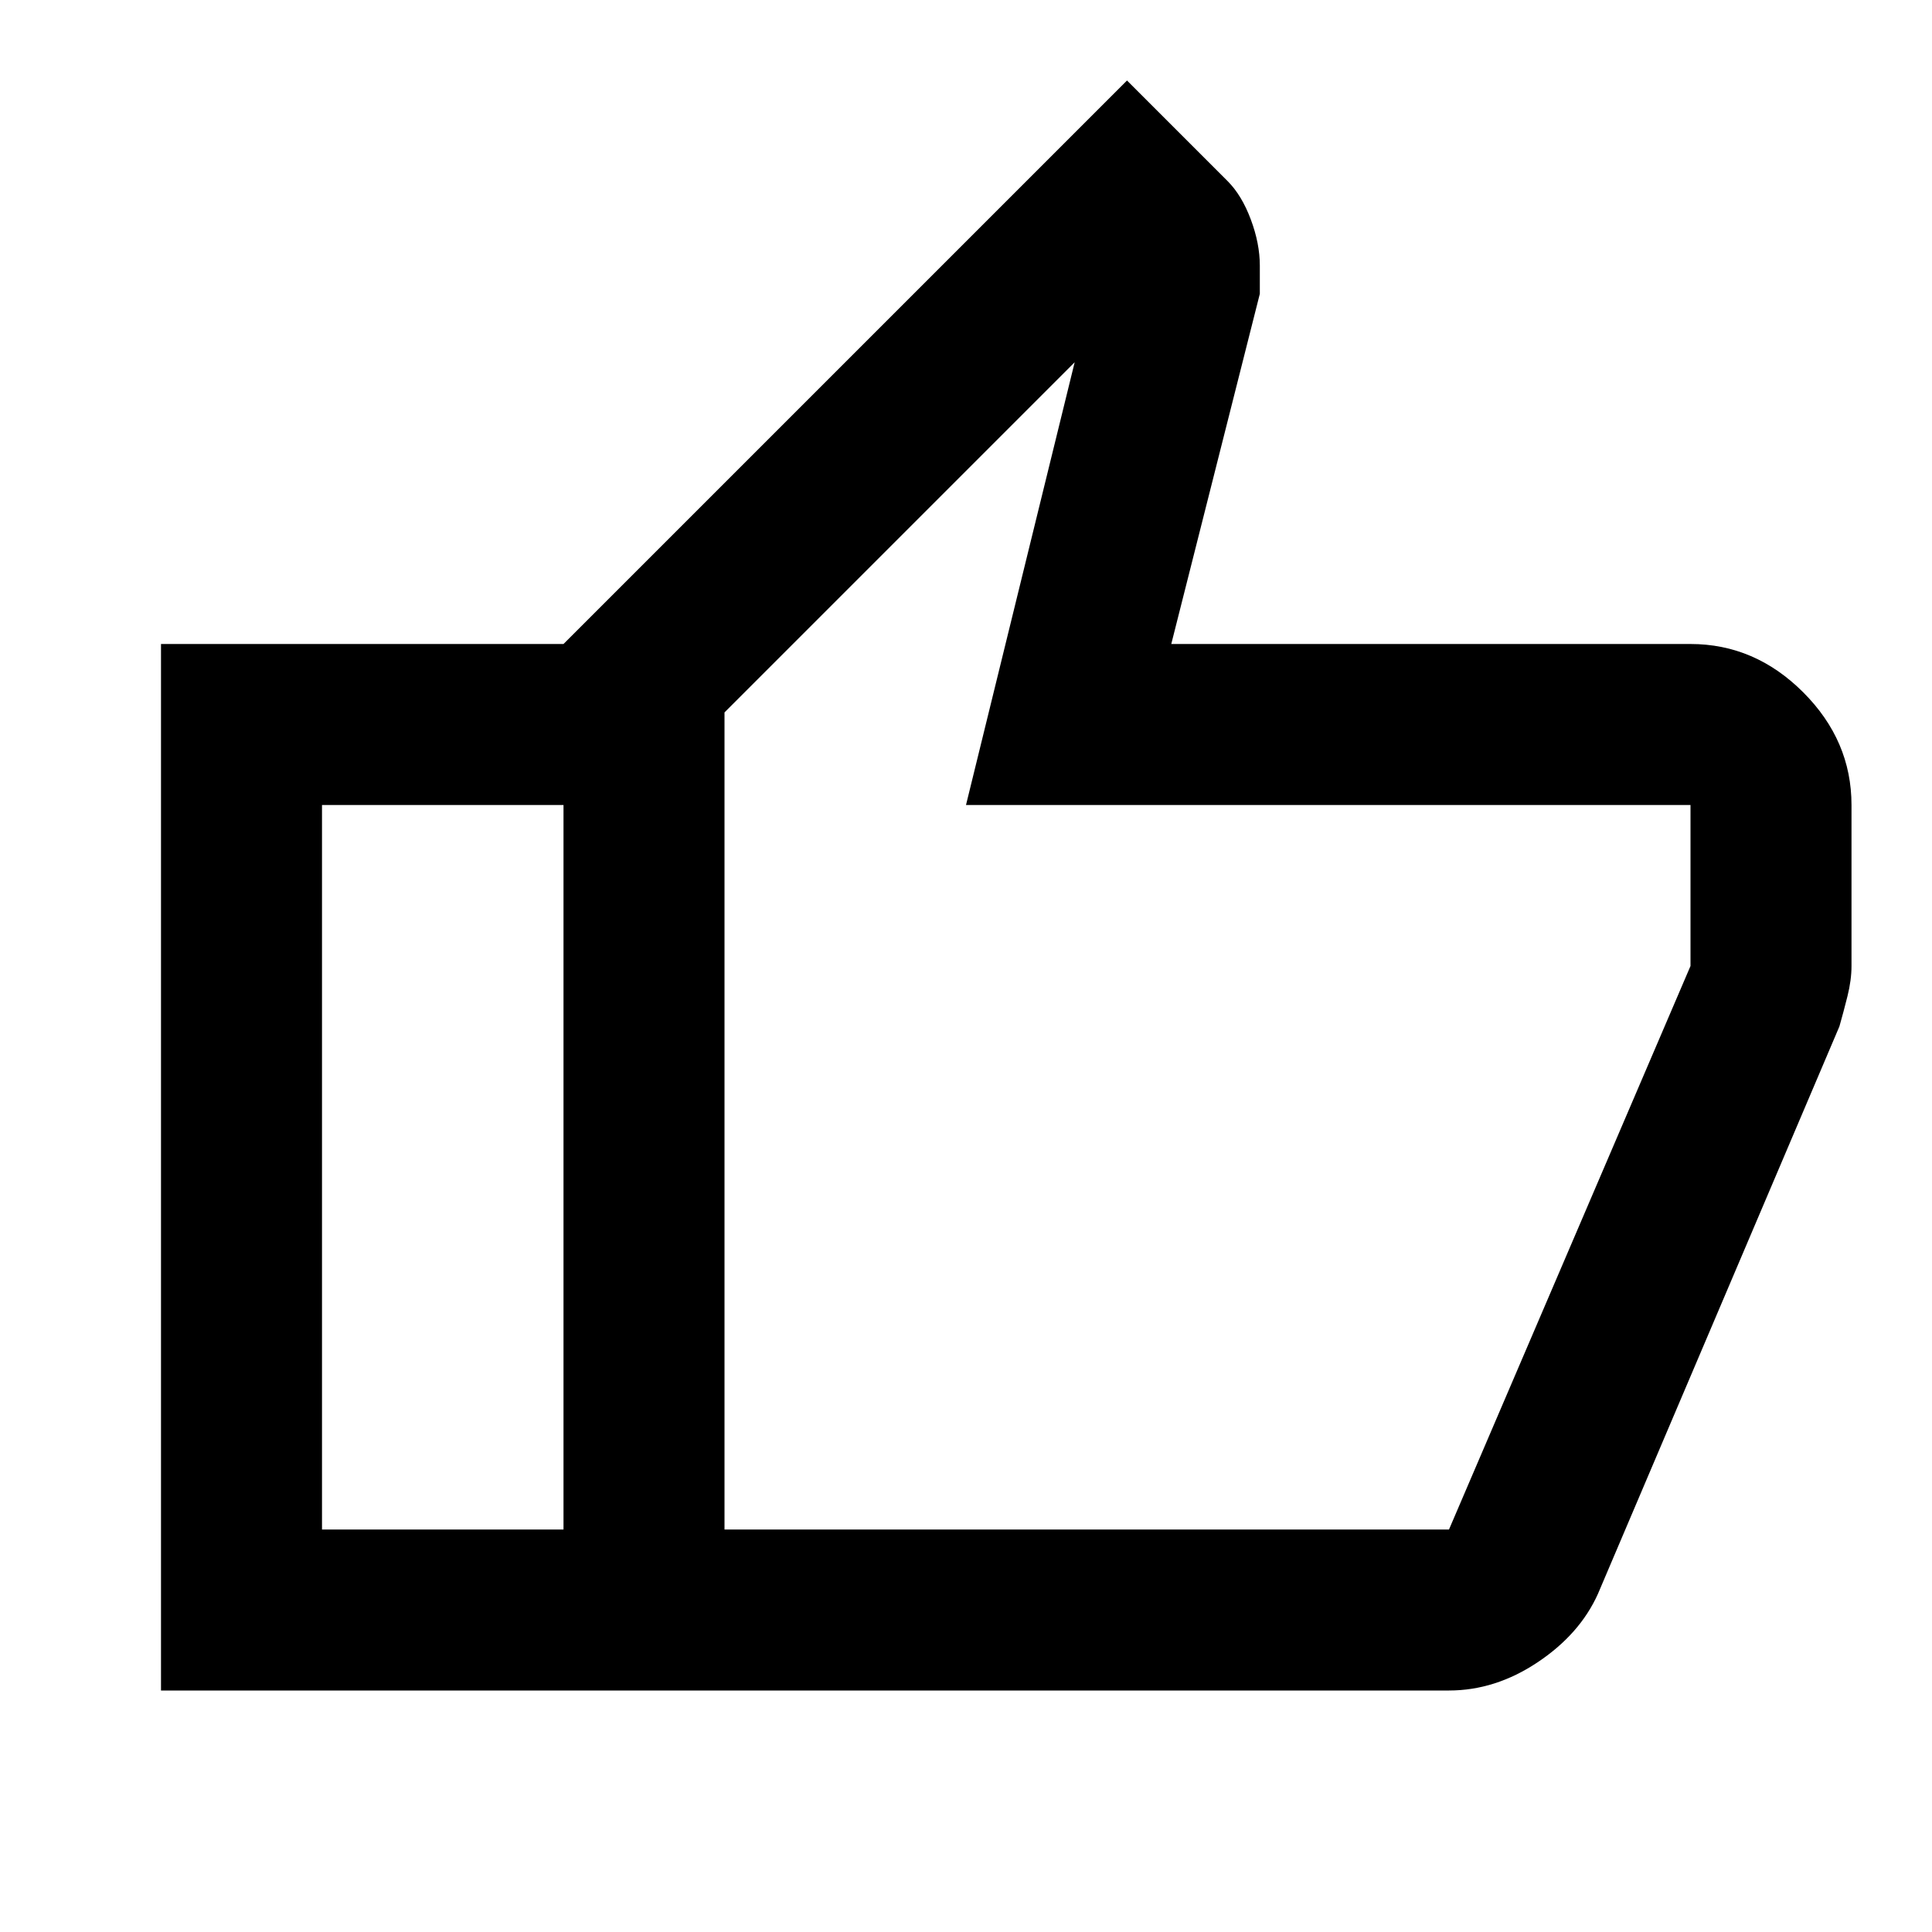
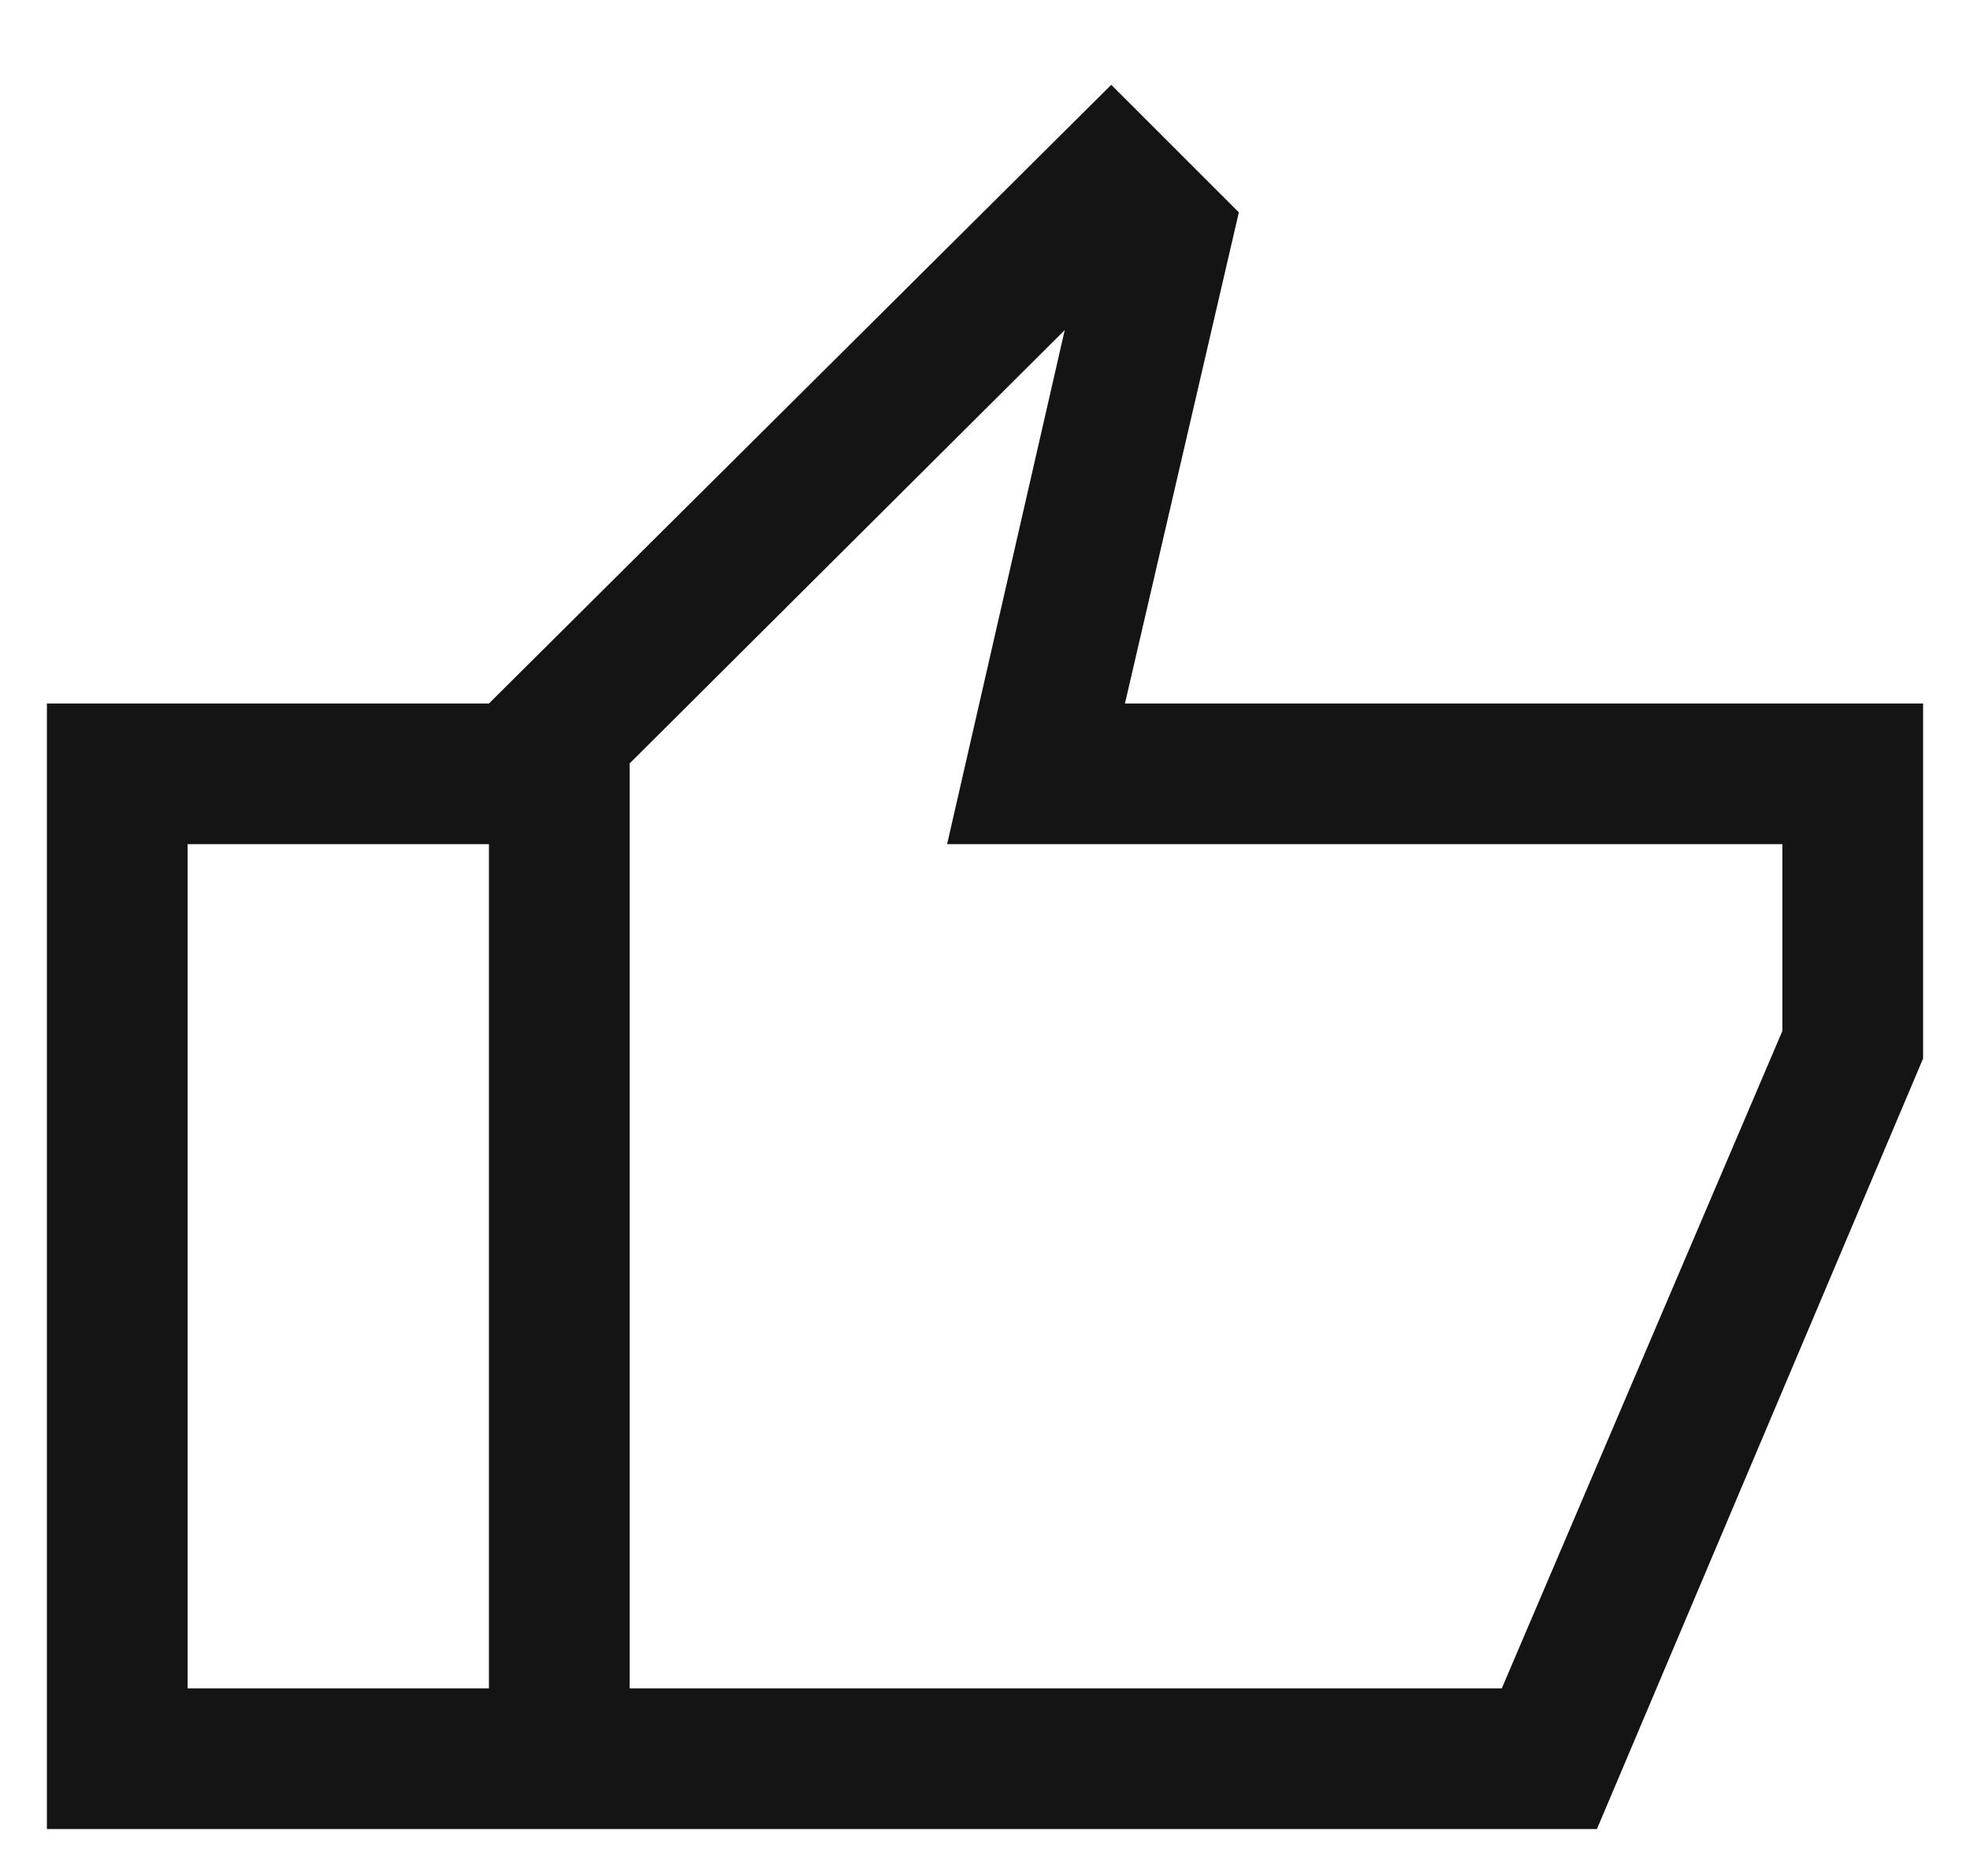
- <svg xmlns="http://www.w3.org/2000/svg" height="24px" viewBox="0 -960 960 960" width="24px" fill="currentColor">
-   <path d="M720-120H280v-520l280-280 50 50q7 7 11.5 19t4.5 23v14l-44 174h258q32 0 56 24t24 56v80q0 7-2 15t-4 15L794-168q-9 20-30 34t-44 14Zm-360-80h360l120-280v-80H480l54-220-174 174v406Zm0-406v406-406Zm-80-34v80H160v360h120v80H80v-520h200Z" />
+ <svg xmlns="http://www.w3.org/2000/svg" width="21" height="20" viewBox="0 0 21 20" fill="none">
+   <path d="M5.212 19.5V7.5L11.846 0.904L13.206 2.264L11.992 7.5H20.5V11.285L17.023 19.5H5.212ZM6.712 18H16.009L19 10.991V9H10.096L11.35 3.519L6.712 8.139V18ZM0.5 19.5V7.5H5.212V9H2V18H5.212V19.5H0.5Z" fill="#141414" />
</svg>
